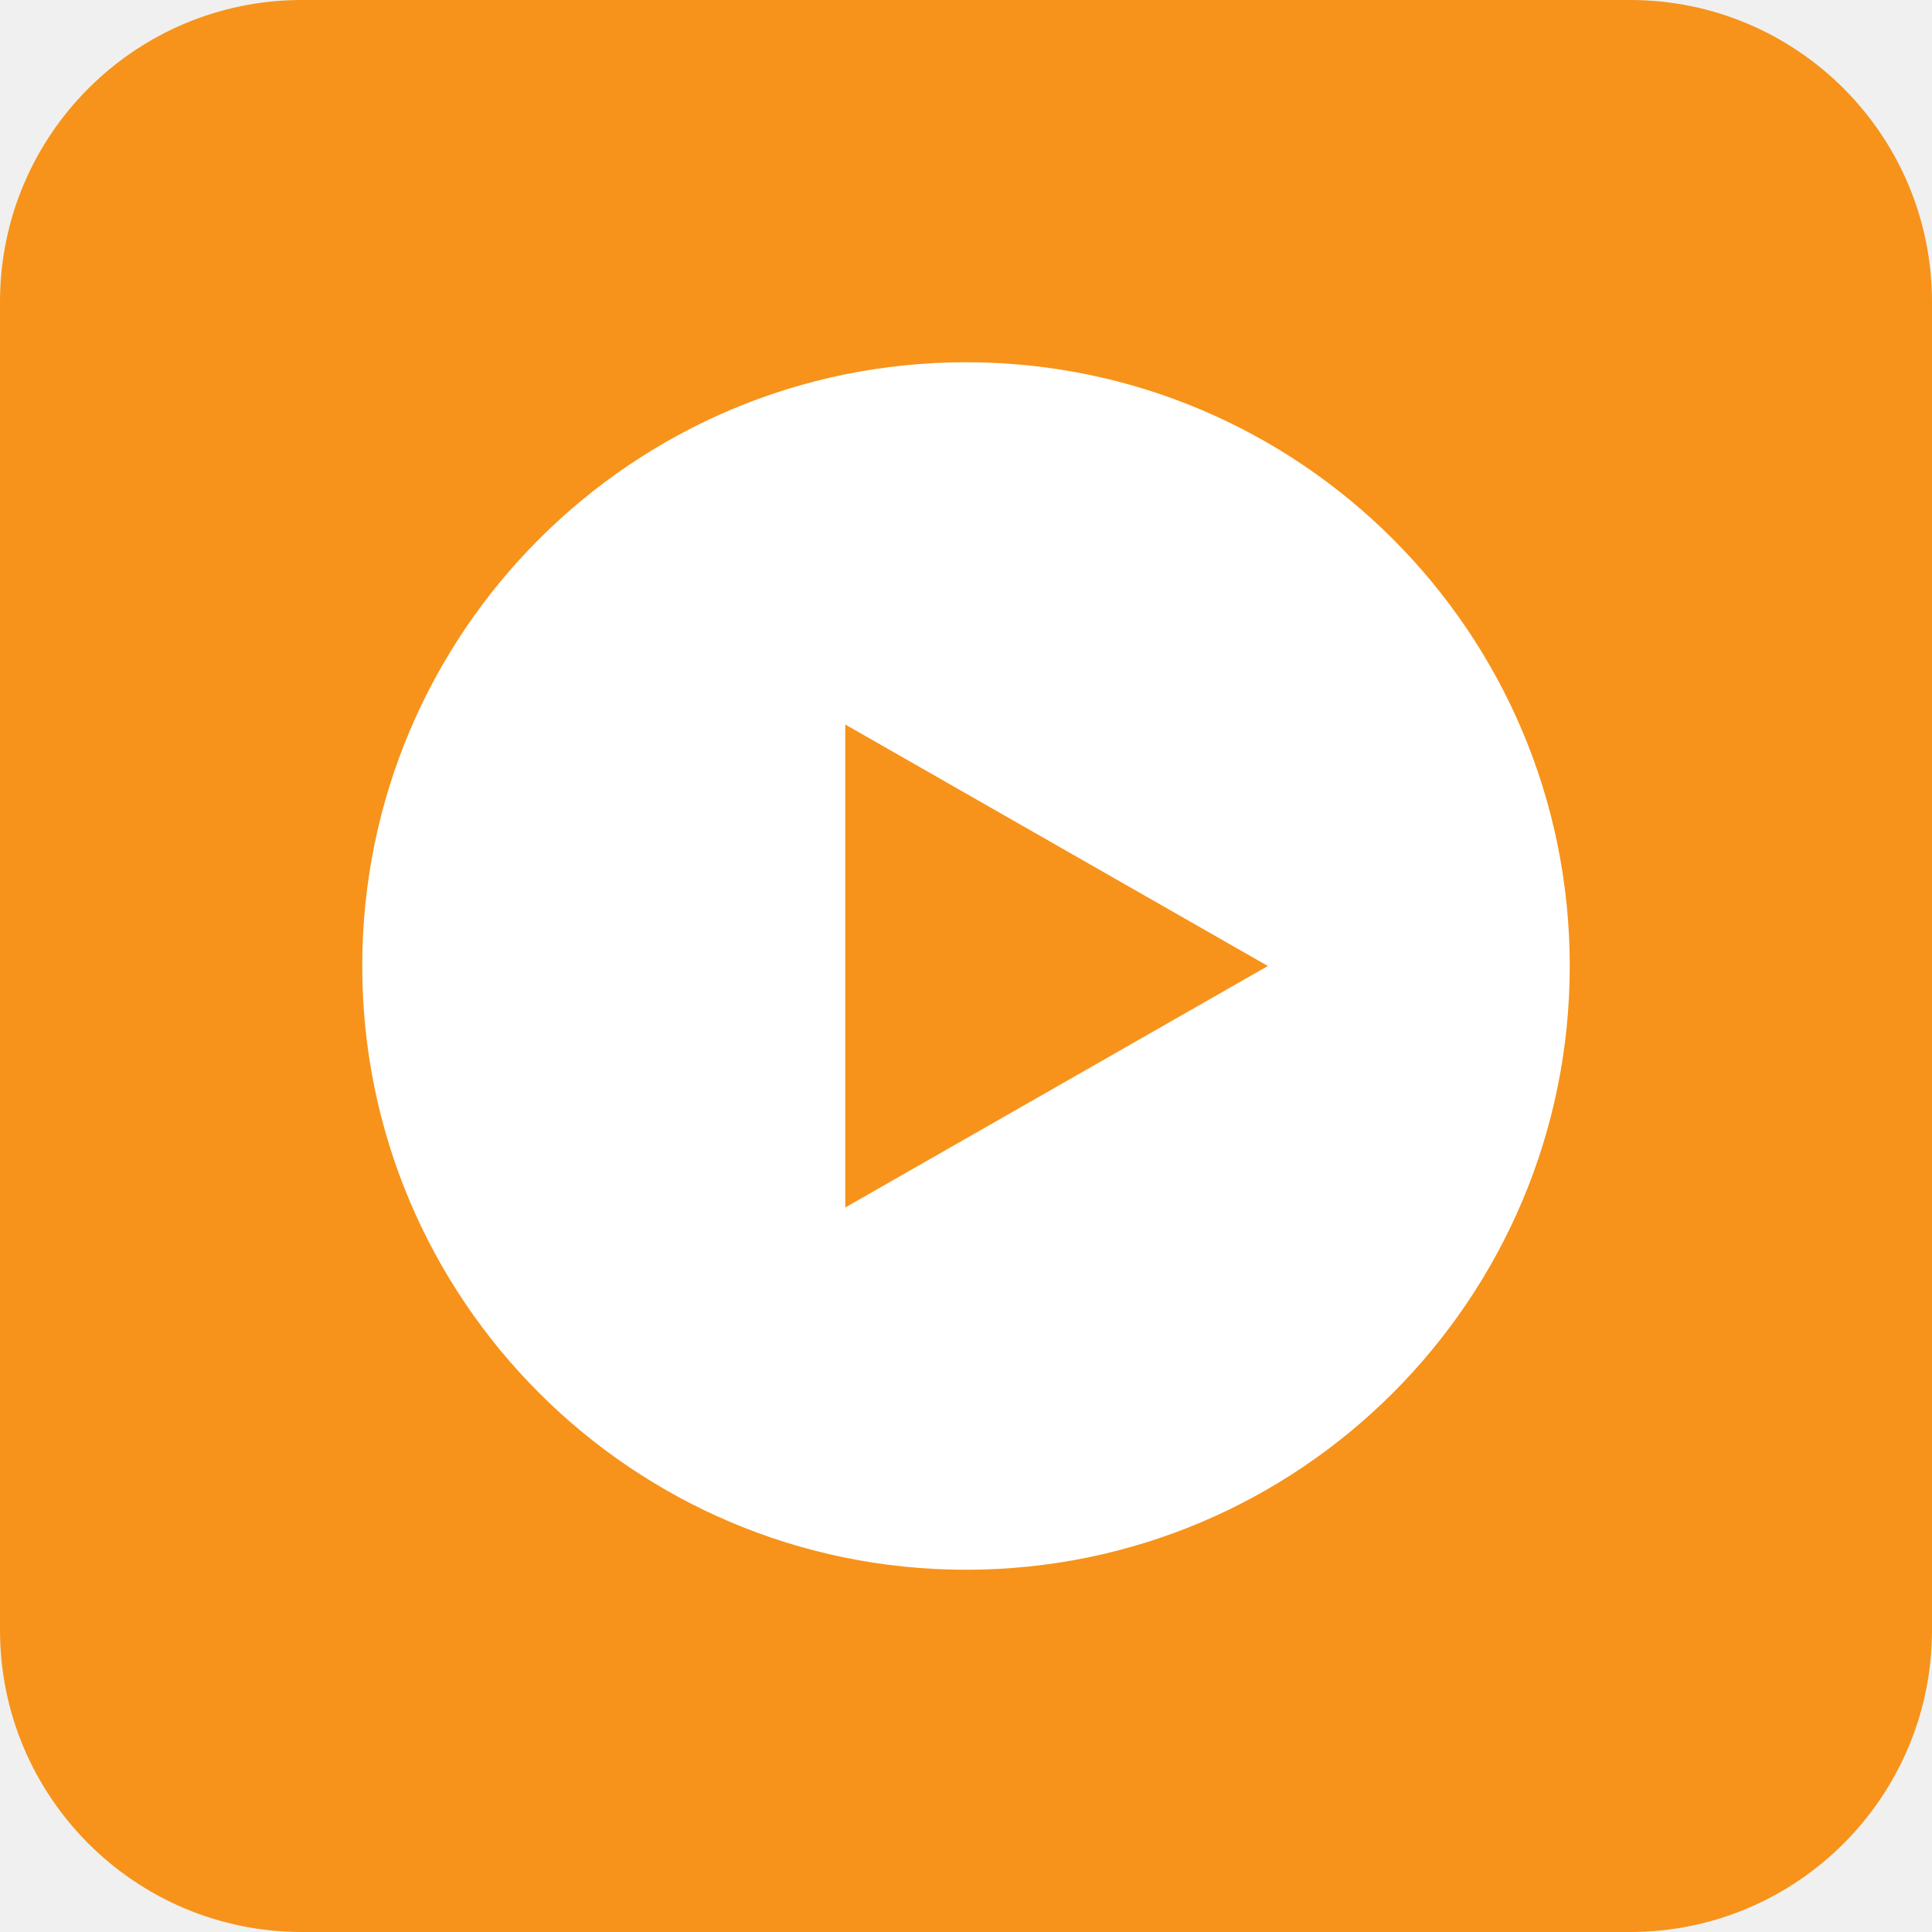
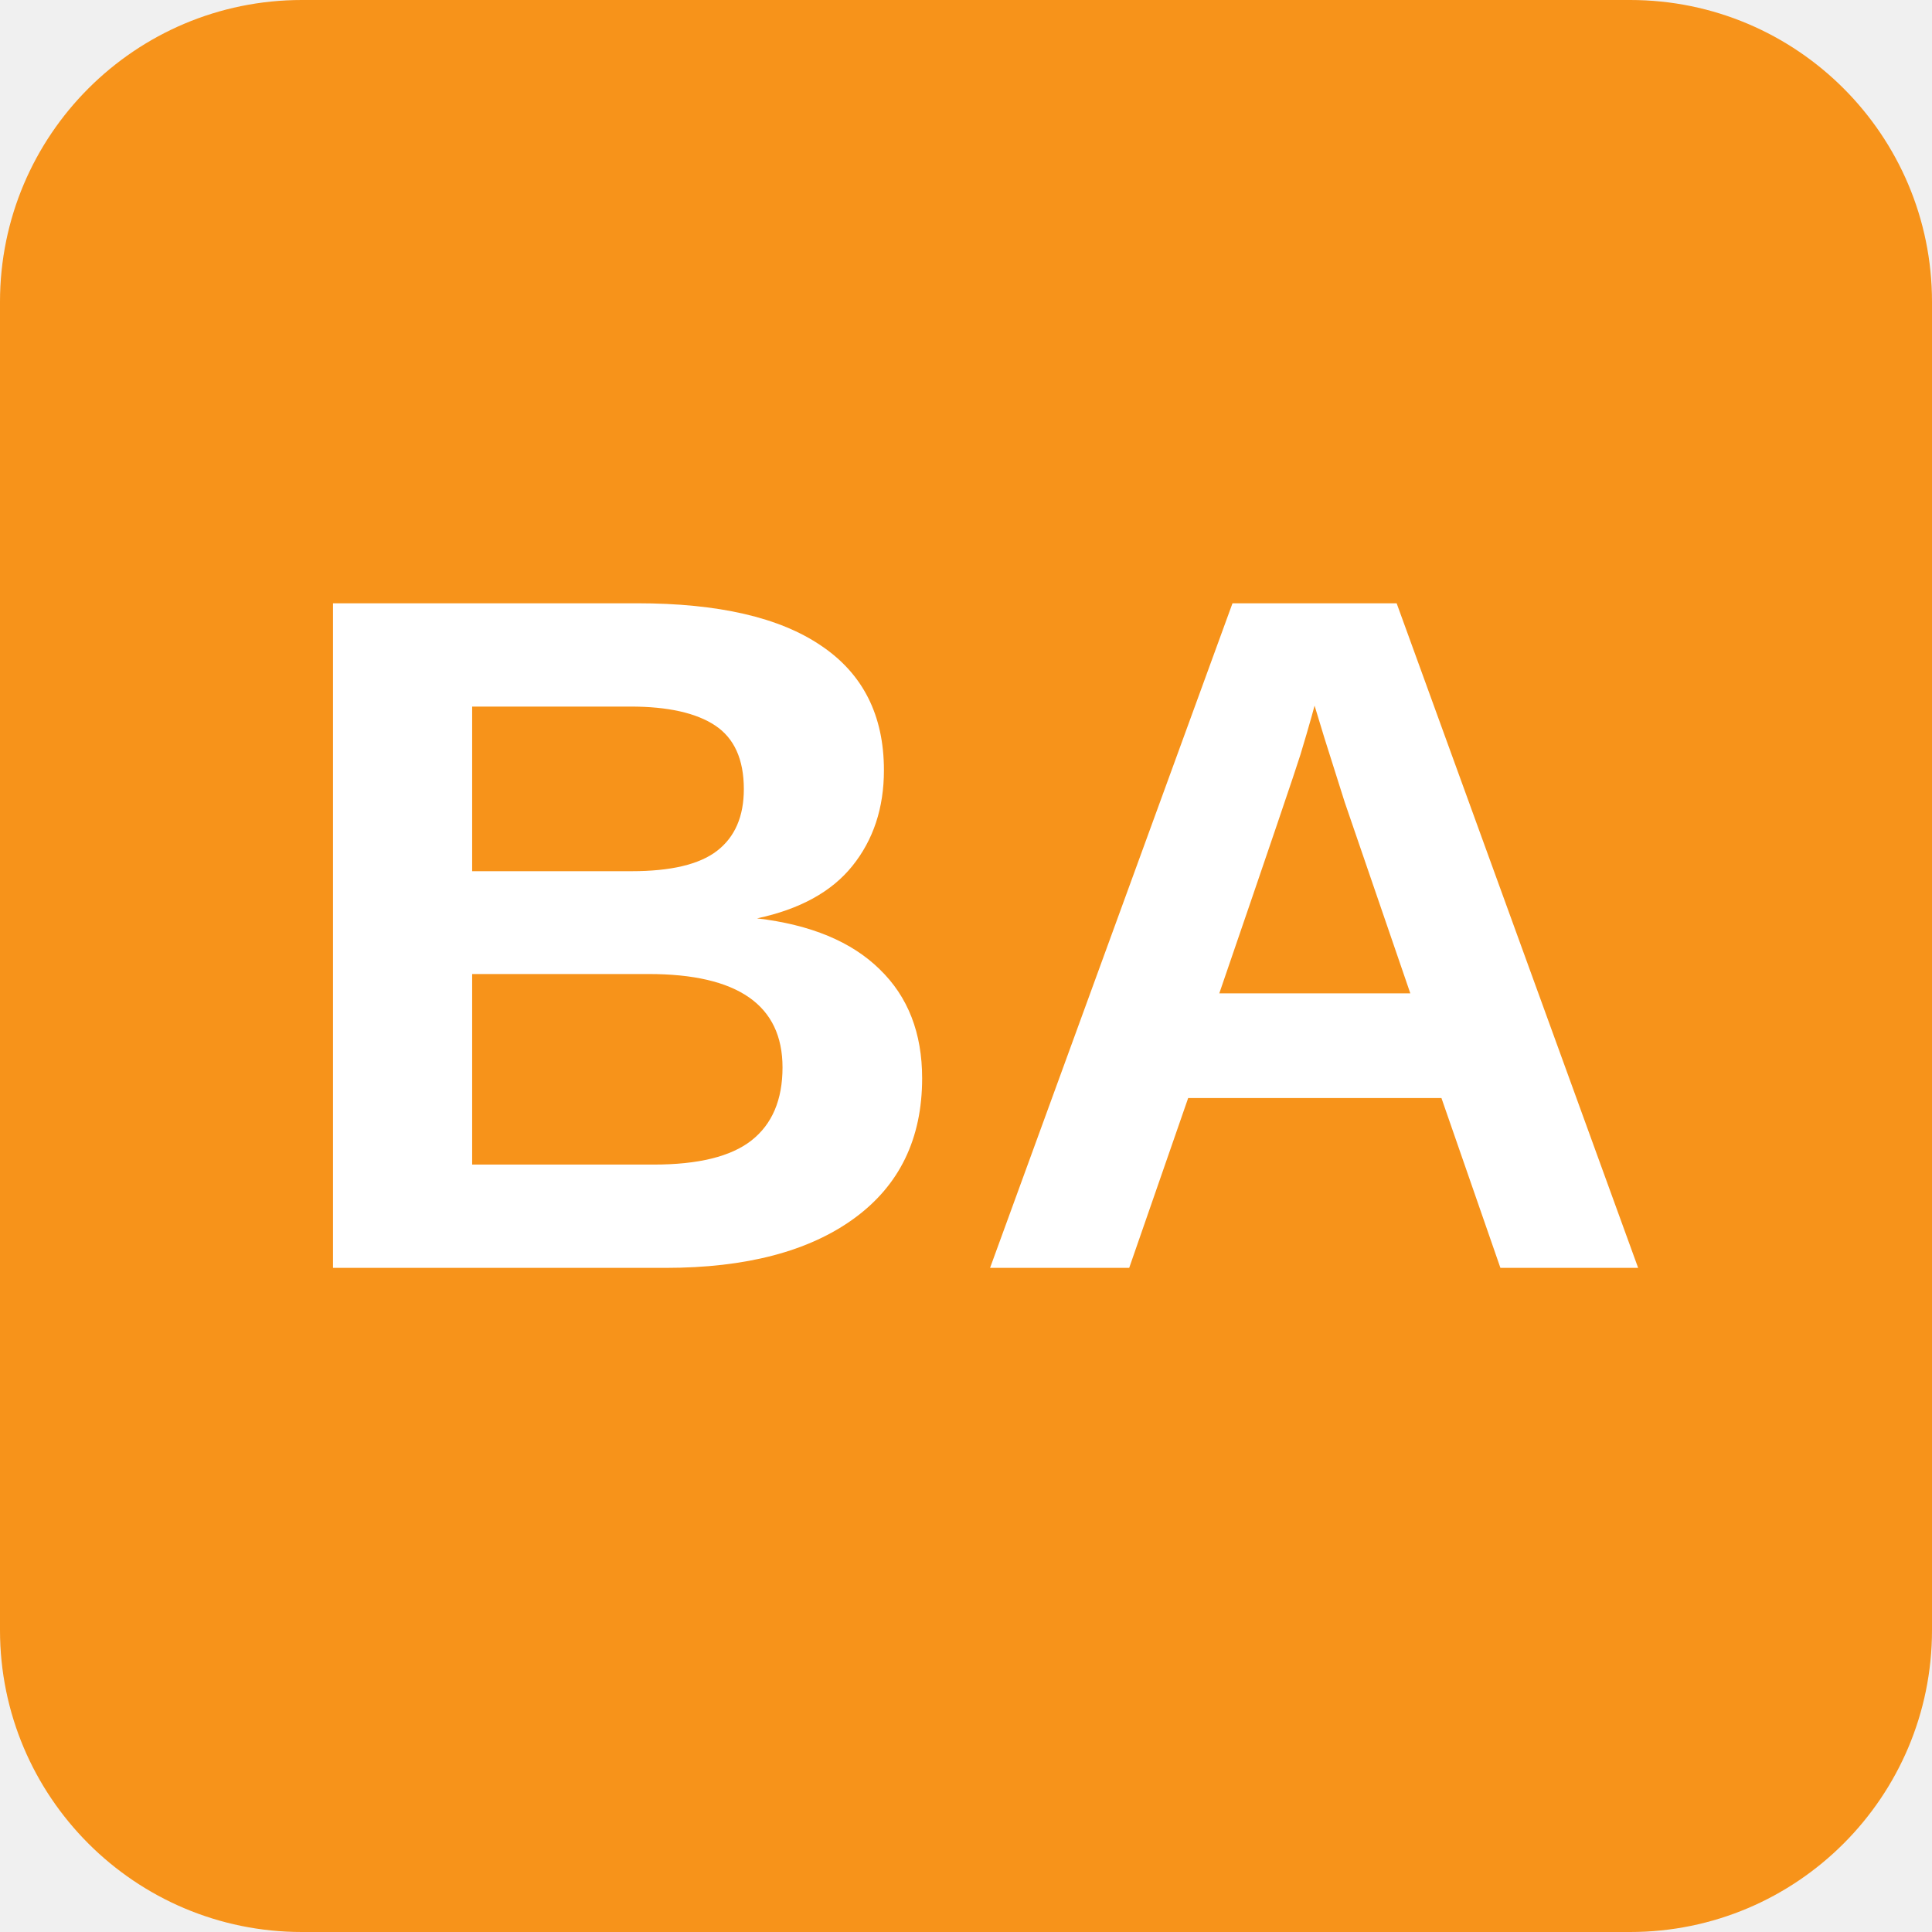
<svg xmlns="http://www.w3.org/2000/svg" width="64" height="64" viewBox="0 0 64 64">
  <rect width="64" height="64" rx="10" fill="#F7931A" />
-   <path d="M32 12C20.954 12 12 20.954 12 32C12 43.046 20.954 52 32 52C43.046 52 52 43.046 52 32C52 20.954 43.046 12 32 12ZM28 40V24L42 32L28 40Z" fill="white" />
+   <text x="32" y="42" font-family="Arial" font-size="32" fill="white" font-weight="bold" text-anchor="middle">BA</text>
</svg>
